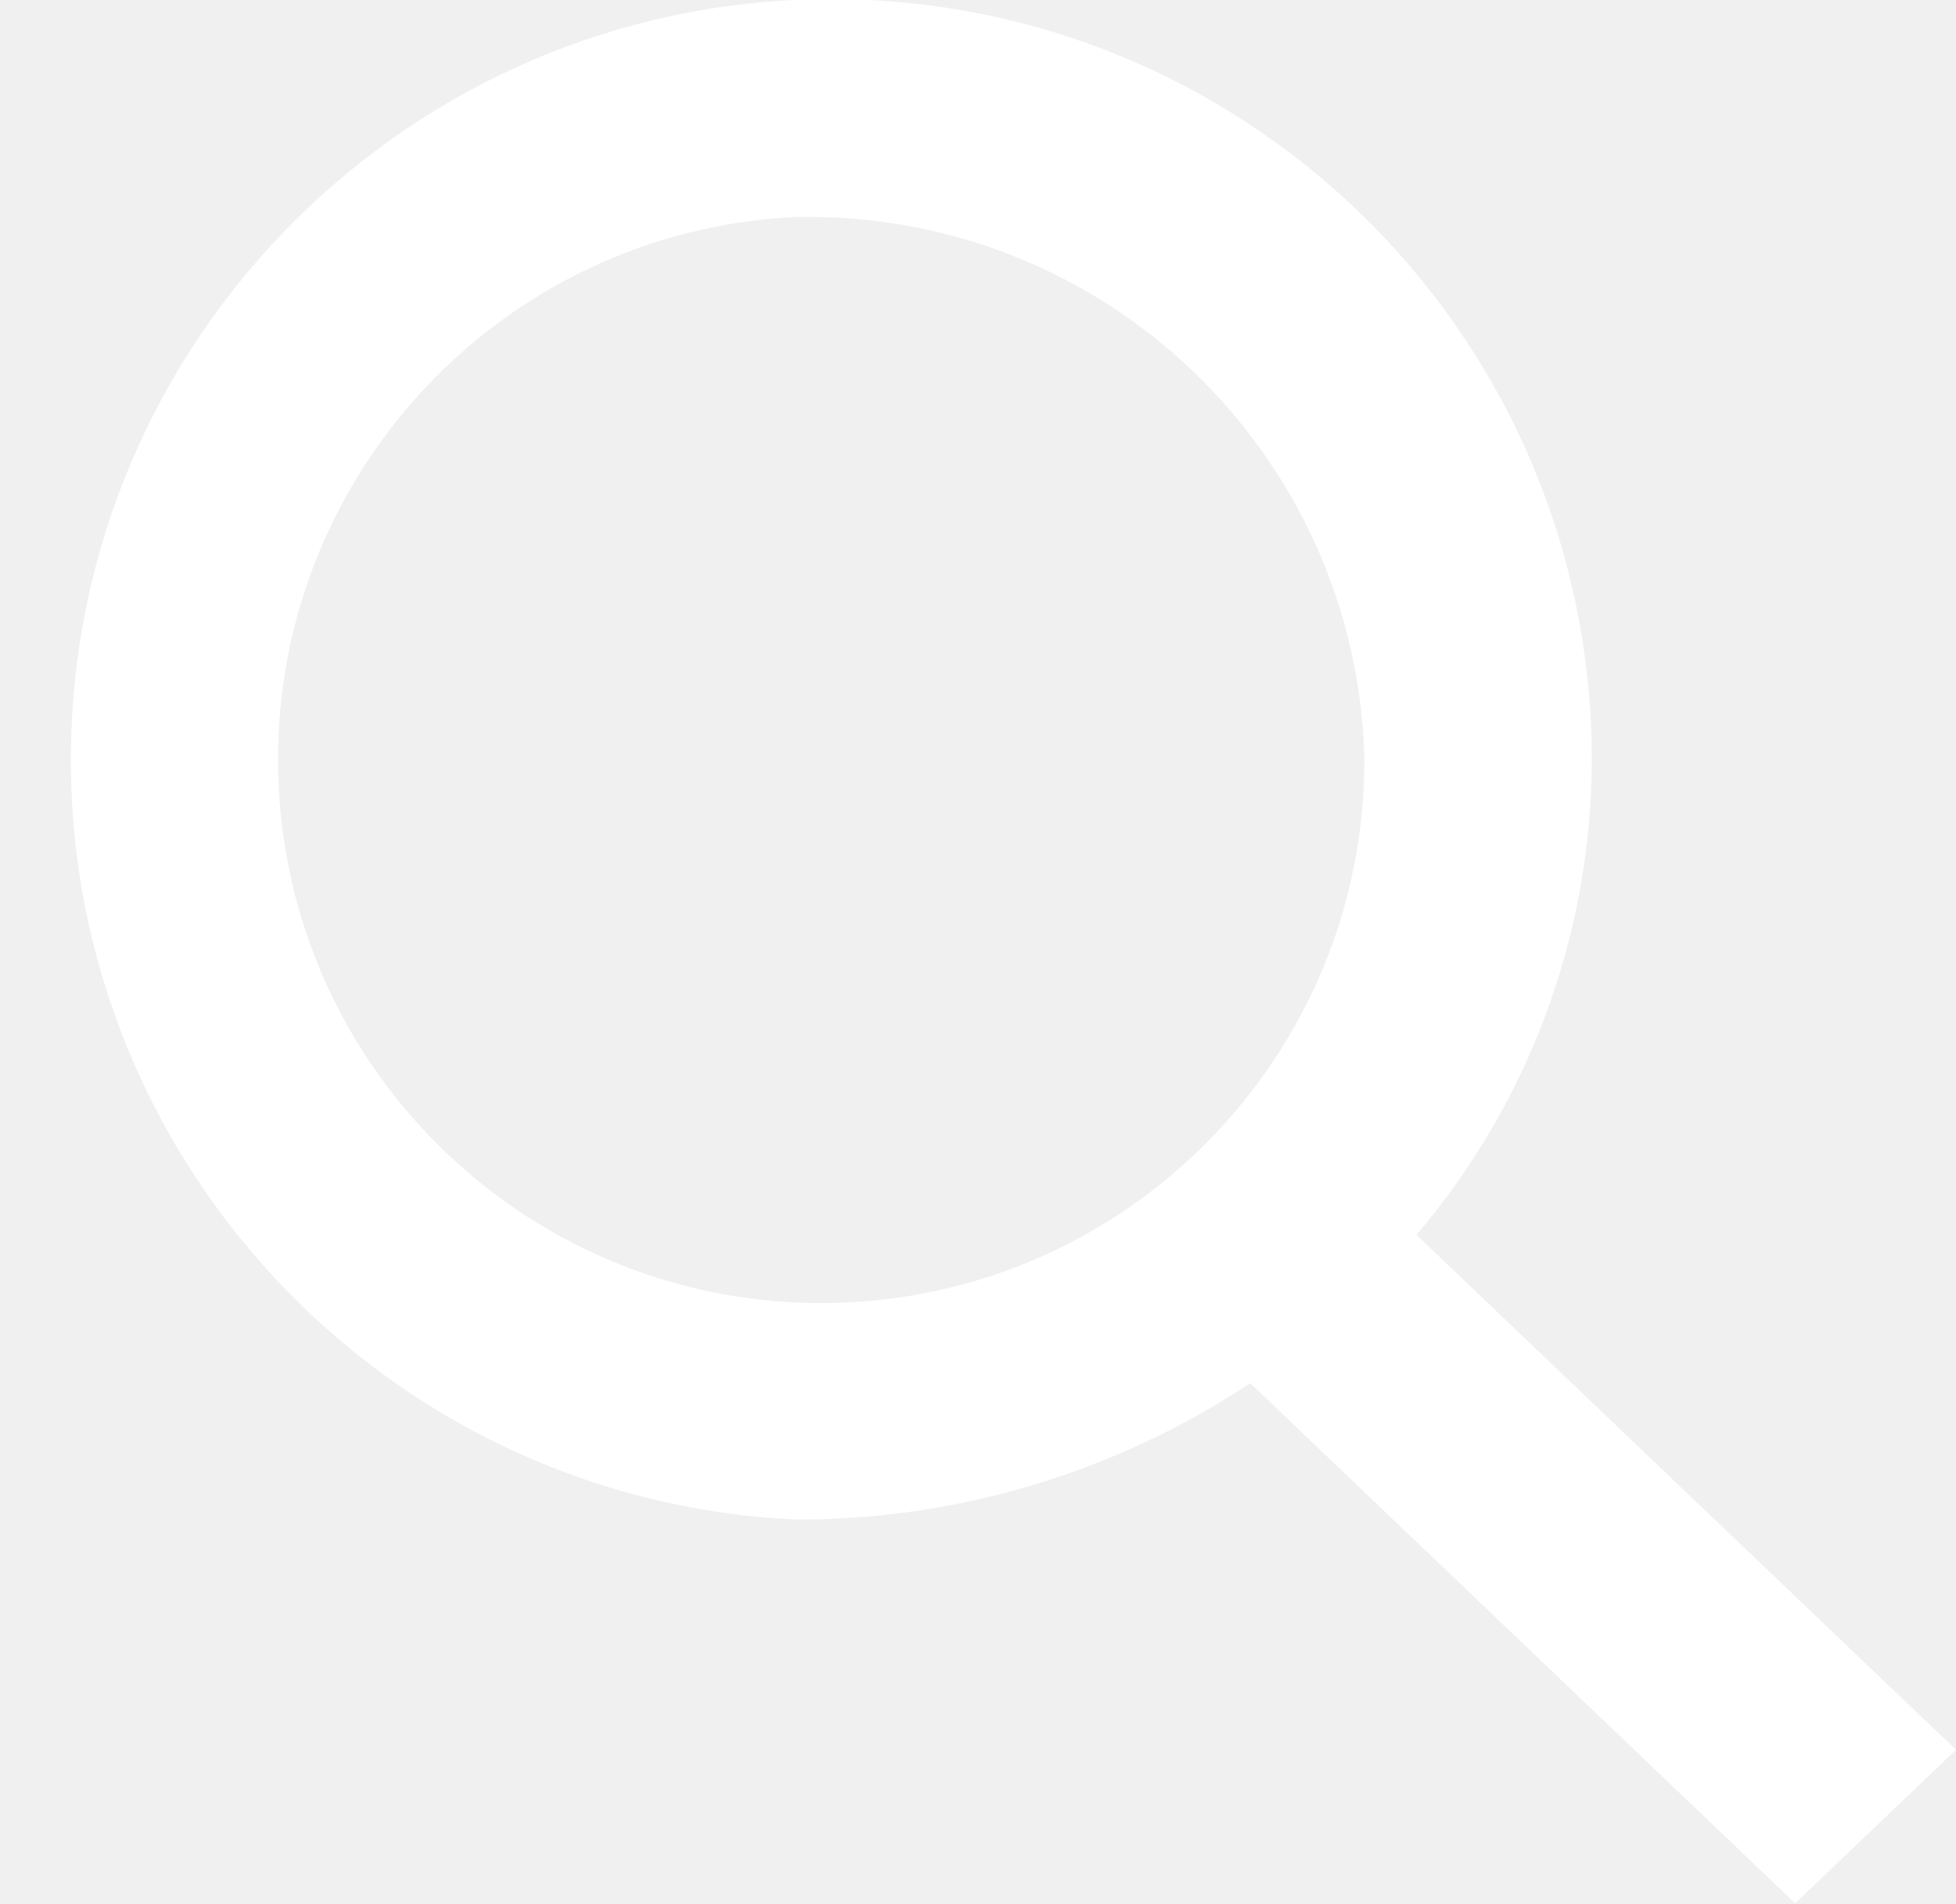
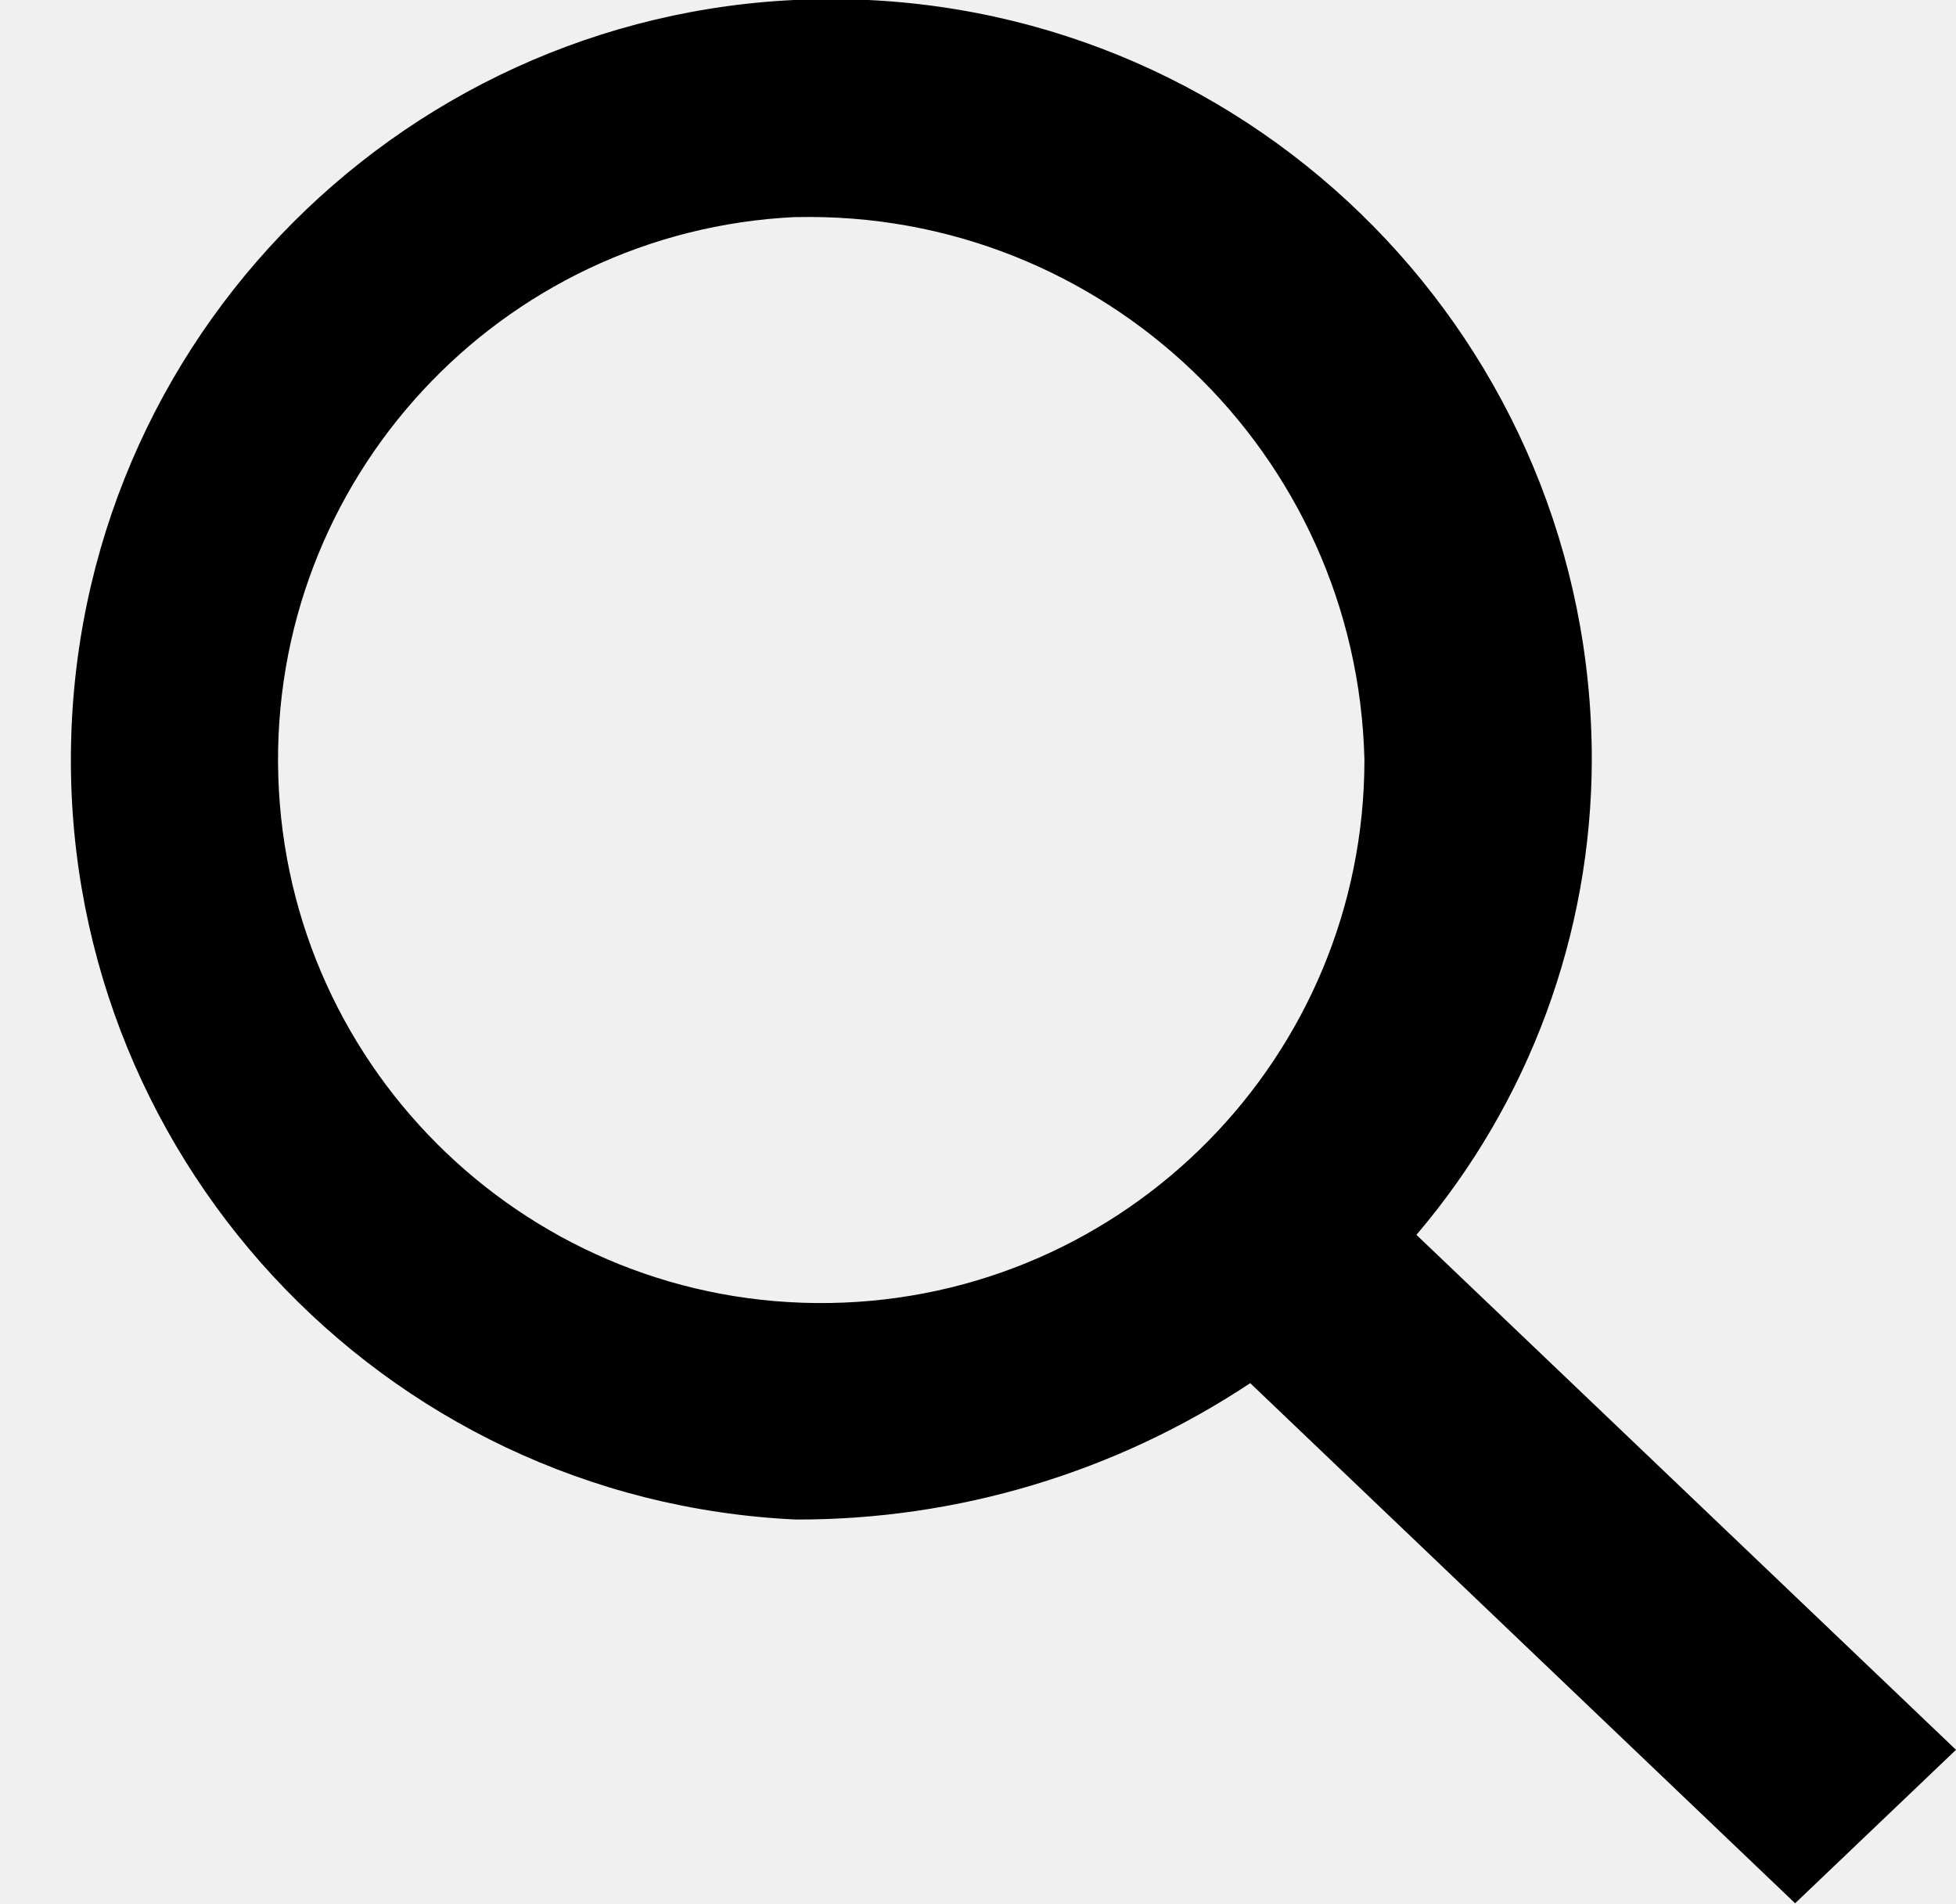
<svg xmlns="http://www.w3.org/2000/svg" width="20.5" height="19.943" viewBox="0 0 20.5 19.943">
-   <path id="search" d="M1011.5,213.335l-1.686,1.608-5.711-5.45a8.575,8.575,0,0,1-4.762,1.429,7.97,7.97,0,1,1,8.342-7.961,7.7,7.7,0,0,1-1.838,4.978Zm-12.158-16.061a5.693,5.693,0,1,0,5.958,5.687A5.827,5.827,0,0,0,999.342,197.275Z" transform="translate(-991 -195)" fill="#fff" fill-rule="evenodd" />
+   <path id="search" d="M1011.5,213.335l-1.686,1.608-5.711-5.45a8.575,8.575,0,0,1-4.762,1.429,7.97,7.97,0,1,1,8.342-7.961,7.7,7.7,0,0,1-1.838,4.978Zm-12.158-16.061a5.693,5.693,0,1,0,5.958,5.687A5.827,5.827,0,0,0,999.342,197.275Z" transform="translate(-991 -195)" fill="currentColor" fill-rule="evenodd" />
</svg>
